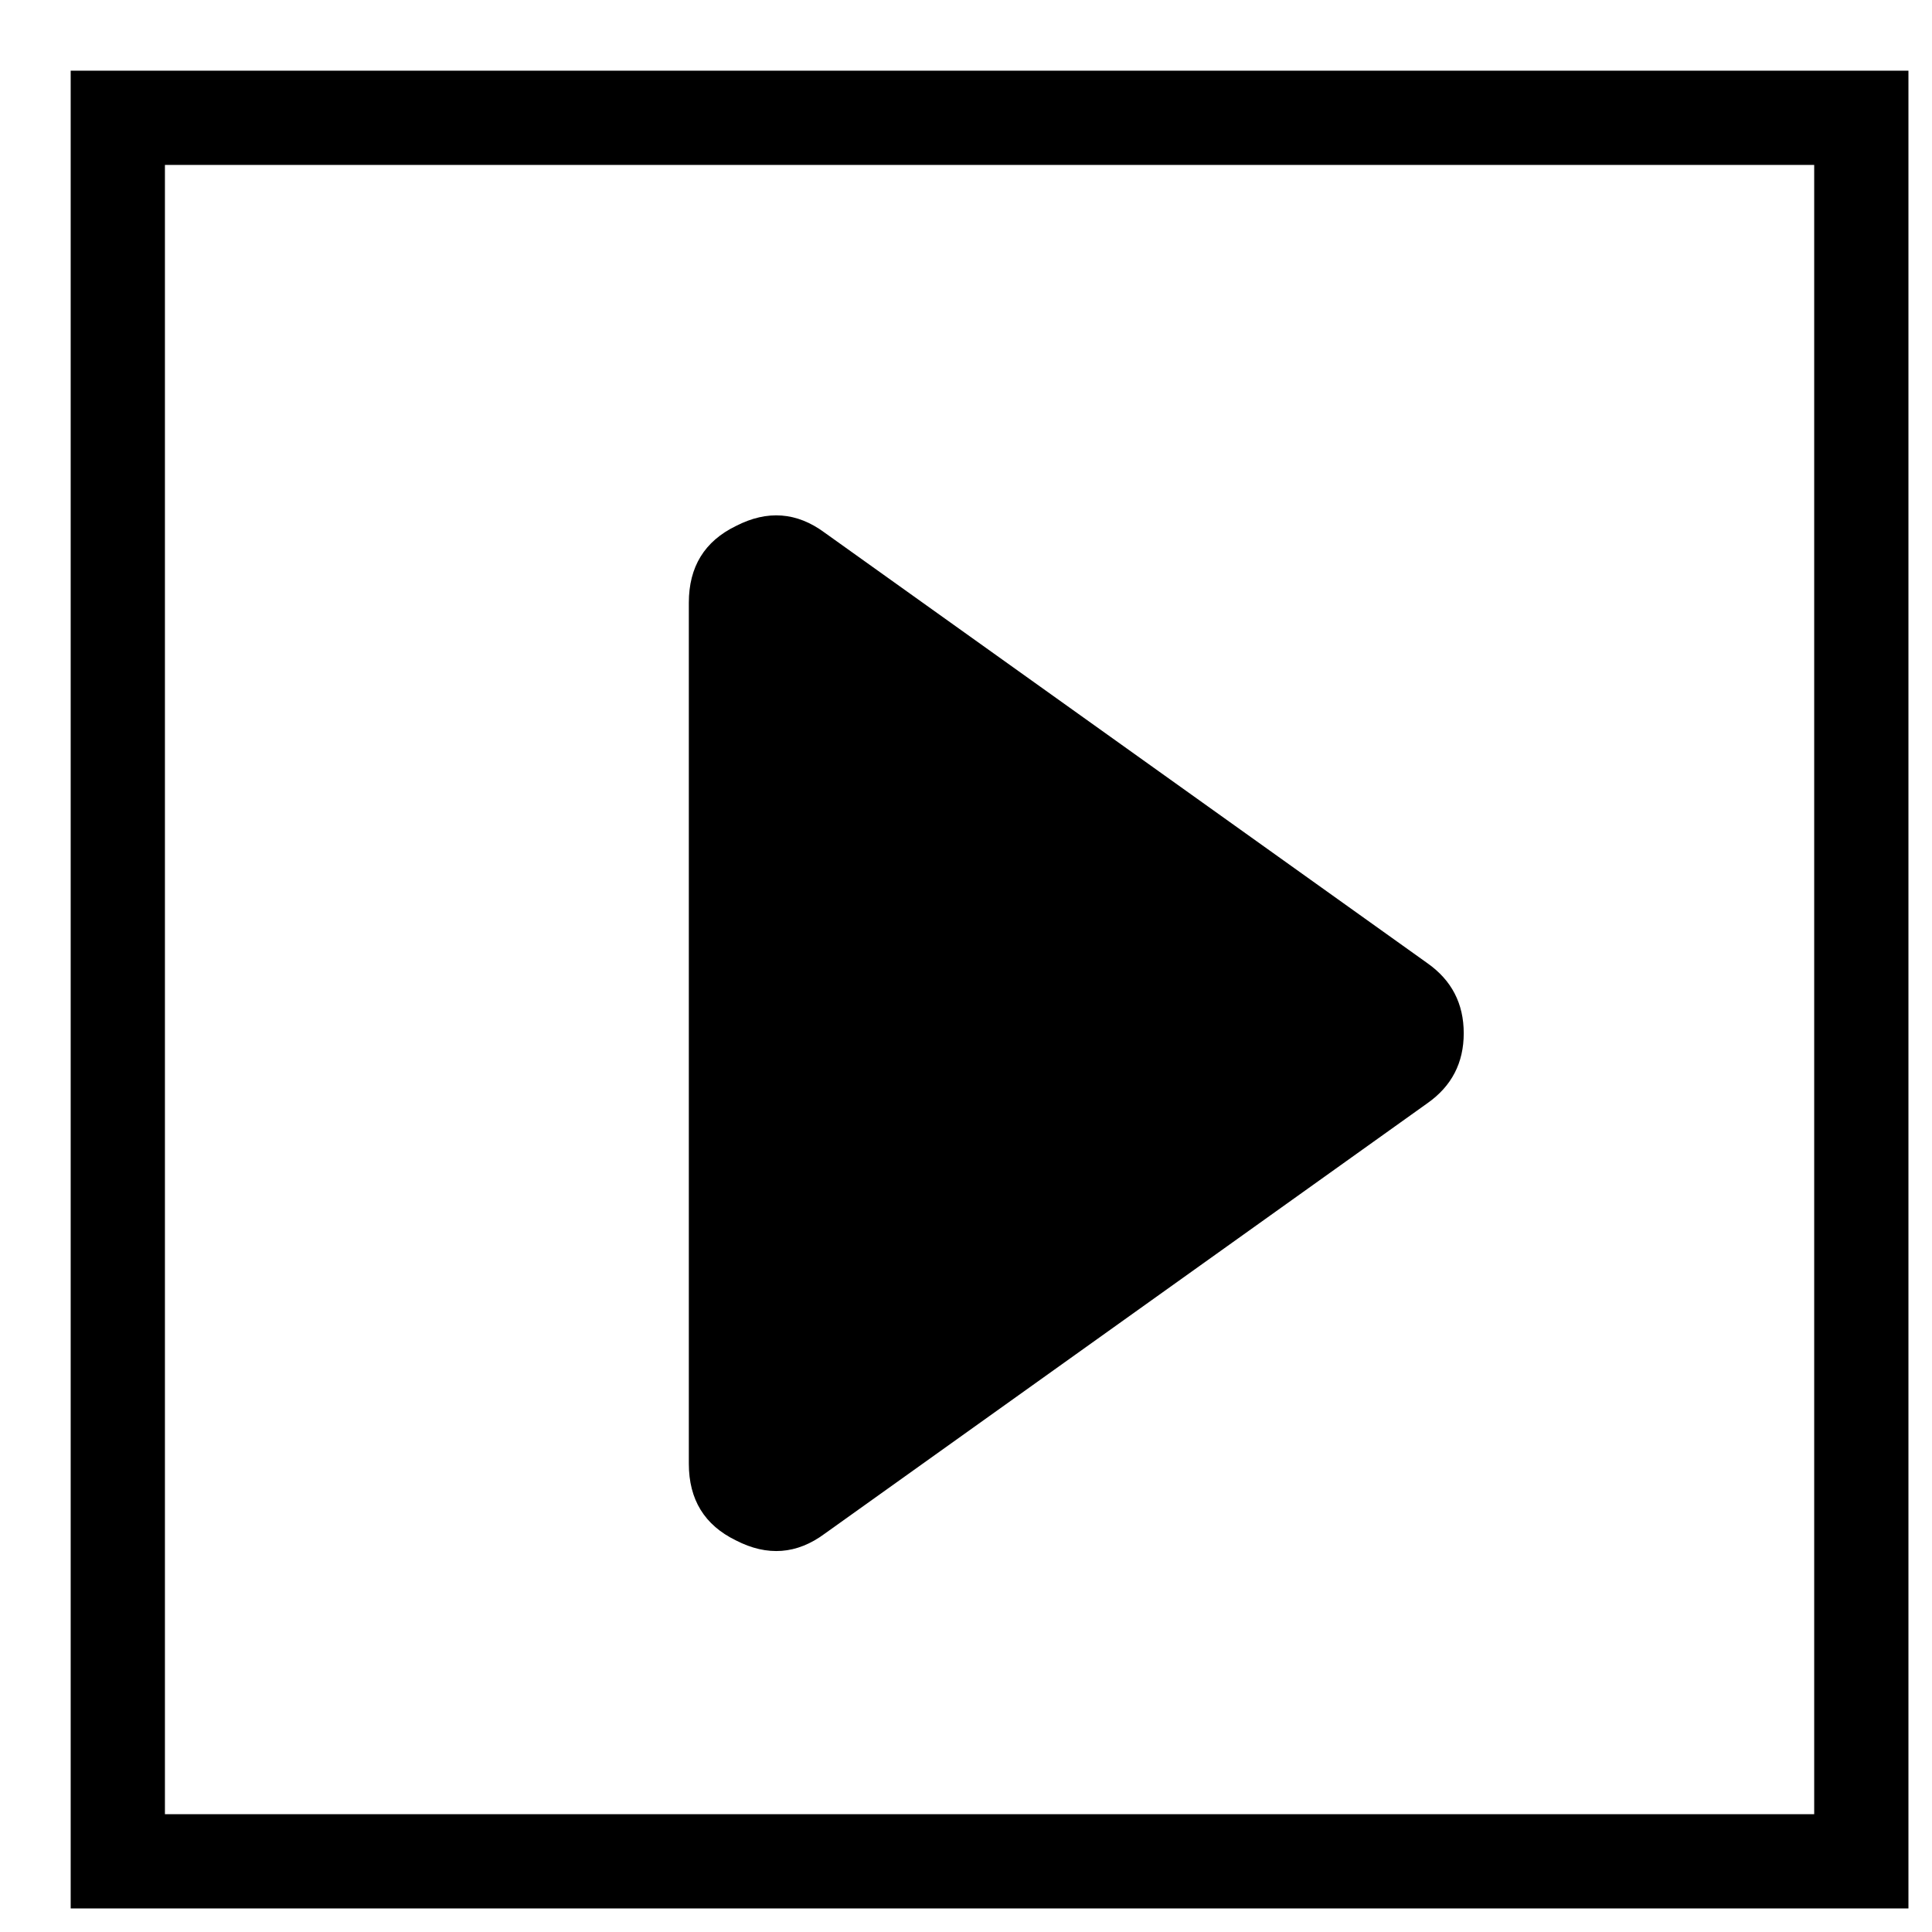
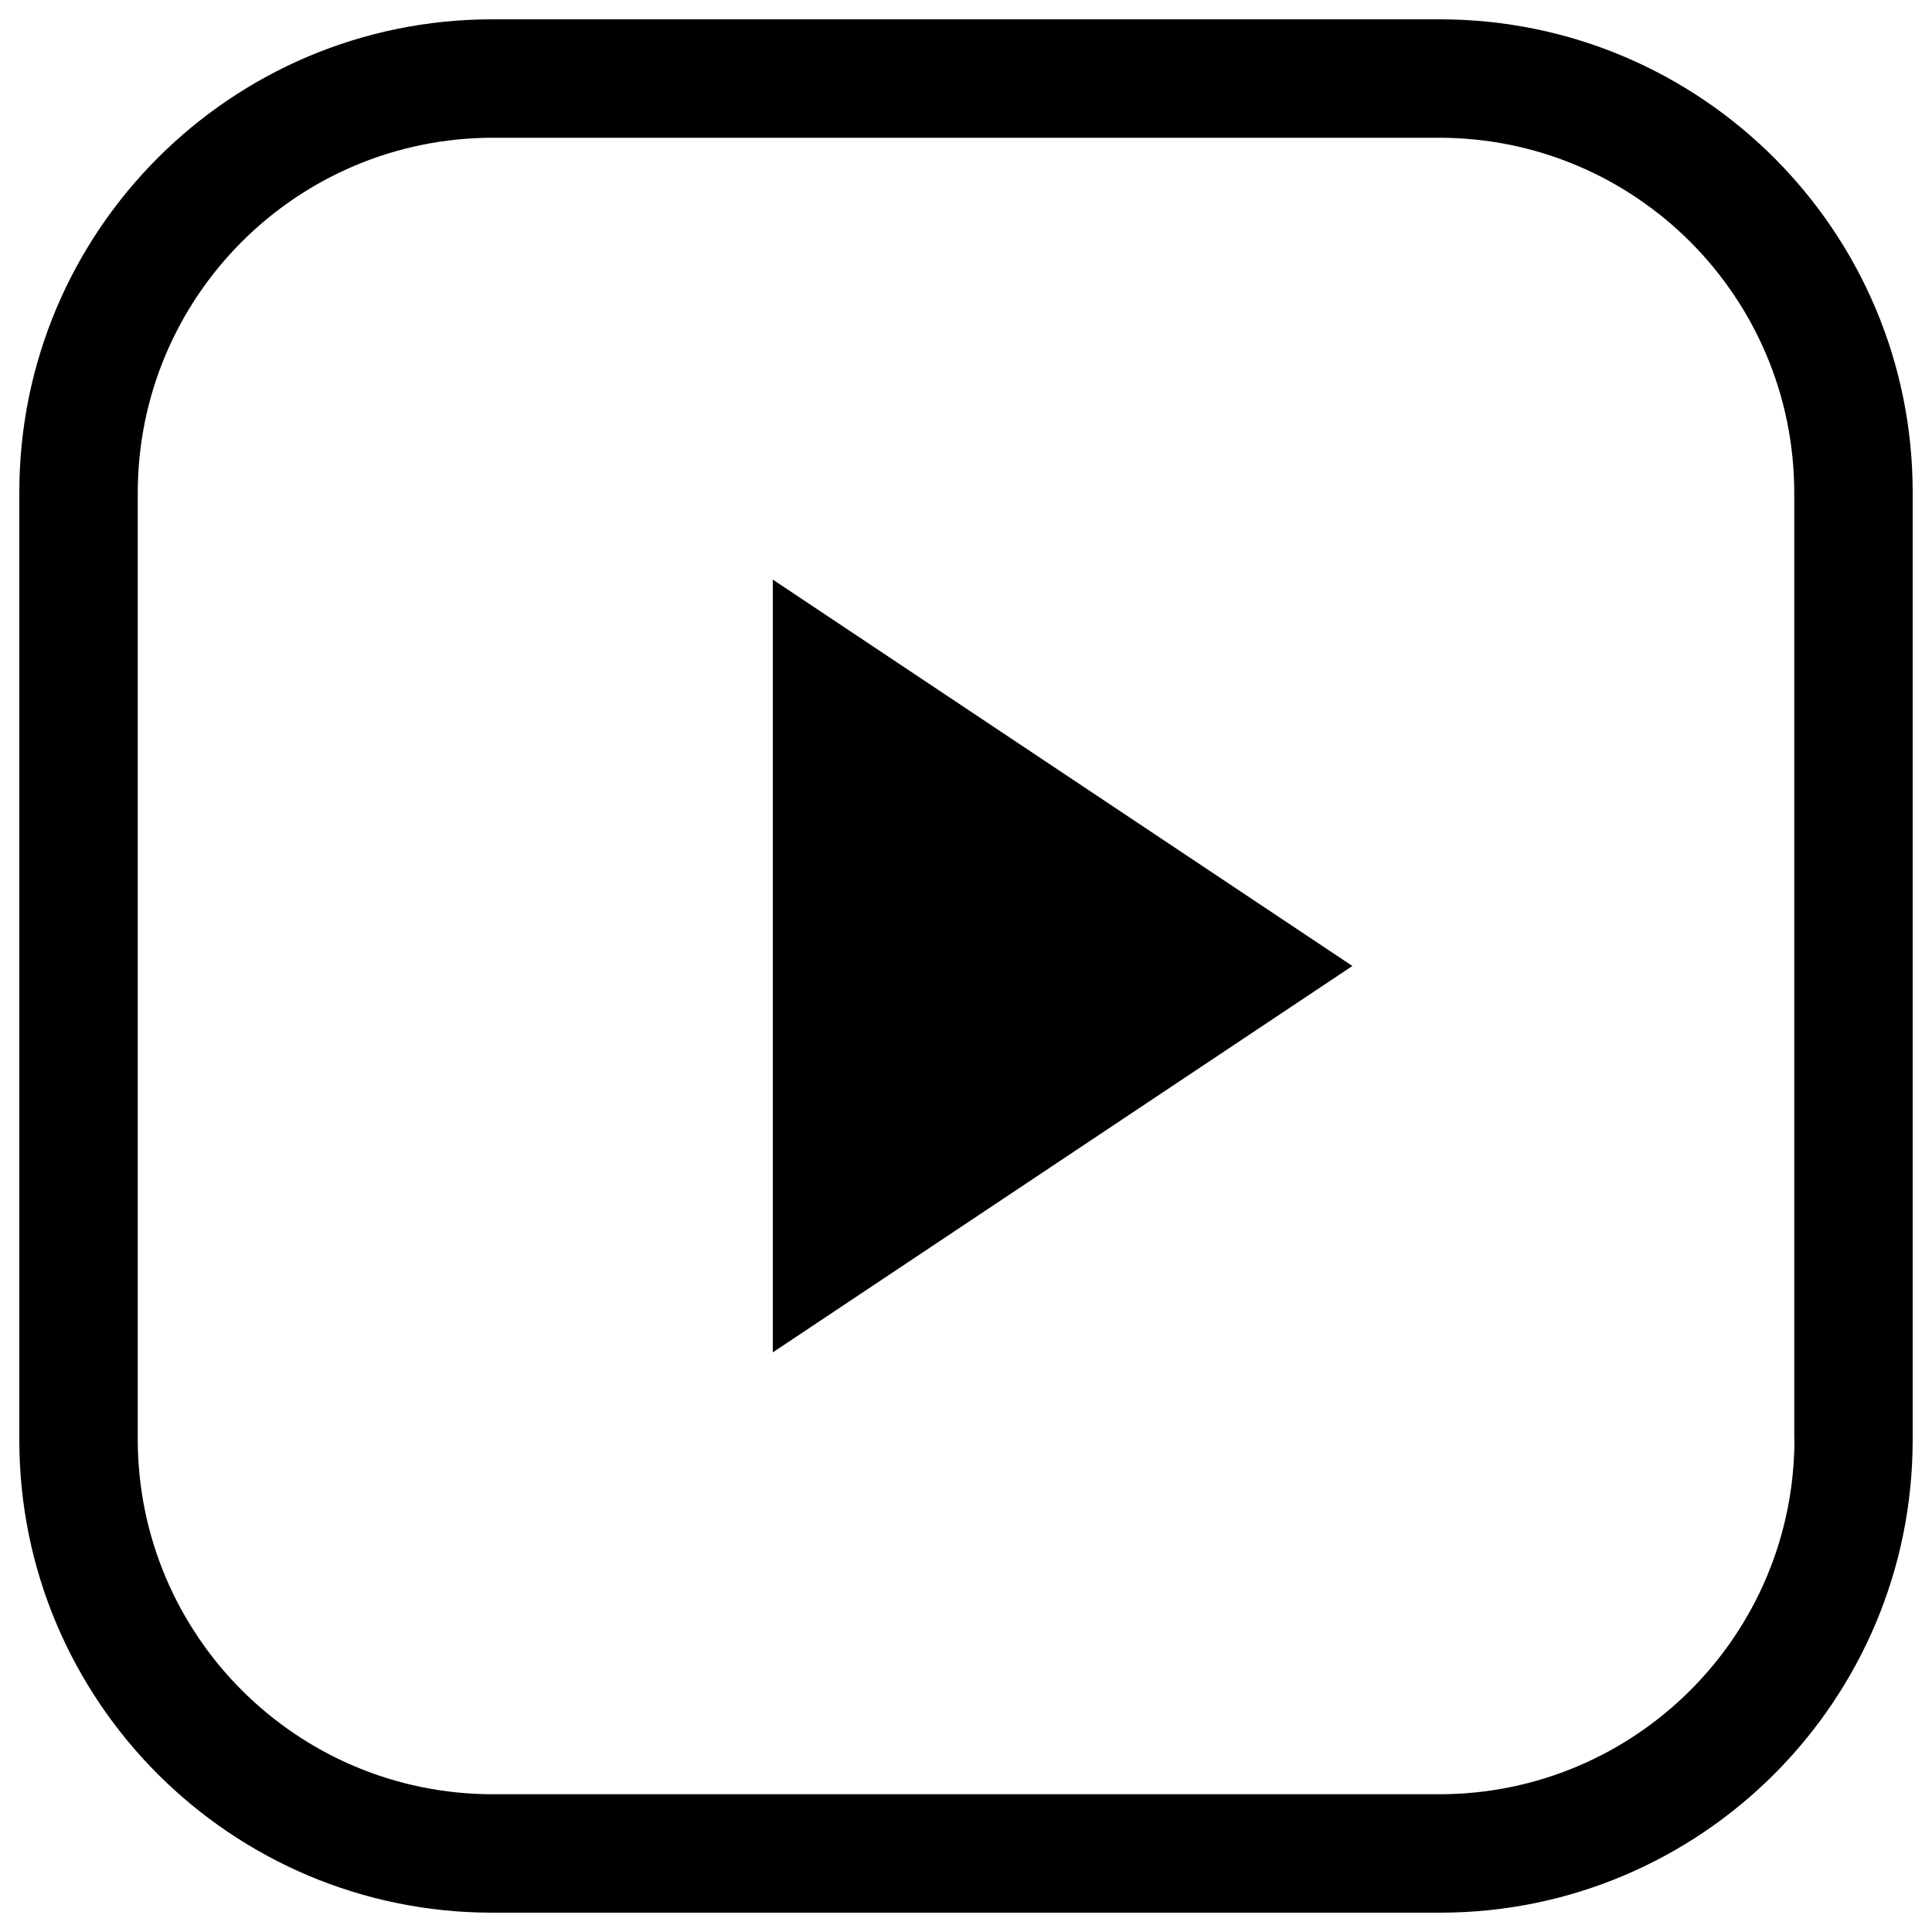
- <svg xmlns="http://www.w3.org/2000/svg" version="1.1" id="Capa_1" x="0px" y="0px" width="410px" height="410px" viewBox="0 0 410 410" style="enable-background:new 0 0 410 410;" xml:space="preserve">
-   <path d="M 20,20 L 20,400 L 400,400 L 400,20 L 20,20 L 20,30 L 390,30 L 390,390  L 30,390  L 30 20 z" style="stroke:black;stroke-width:10" />
-   <path d="M302.926,204.411l-127.908-91.363c-5.901-4.377-12.181-4.853-18.842-1.425c-6.661,3.237-9.995,8.662-9.995,16.276v182.725 c0,7.617,3.333,13.038,9.995,16.275c6.661,3.429,12.941,2.953,18.842-1.427l127.908-91.358c5.141-3.617,7.7-8.565,7.7-14.843C310.626,212.983,308.066,208.035,302.926,204.411z" />
+ <svg xmlns="http://www.w3.org/2000/svg" width="1000" height="1000">
+   <g>
+     <path d="M745.2,10H254.8C119.6,10,10,119.6,10,254.8v490.5C10,880.4,119.6,990,254.8,990h490.5C880.4,990,990,880.4,990,745.2V254.8C990,119.6,880.4,10,745.2,10z M928.8,744.8c0,101.7-82.4,183.9-183.9,183.9H255.2c-101.7,0-183.9-82.4-183.9-183.9V255.2c0-101.7,82.4-183.9,183.9-183.9h489.6c101.7,0,183.9,82.4,183.9,183.9V744.8z" />
+     <path d="M 400,300 L 400, 700 L 700,500 z" />
+   </g>
</svg>
